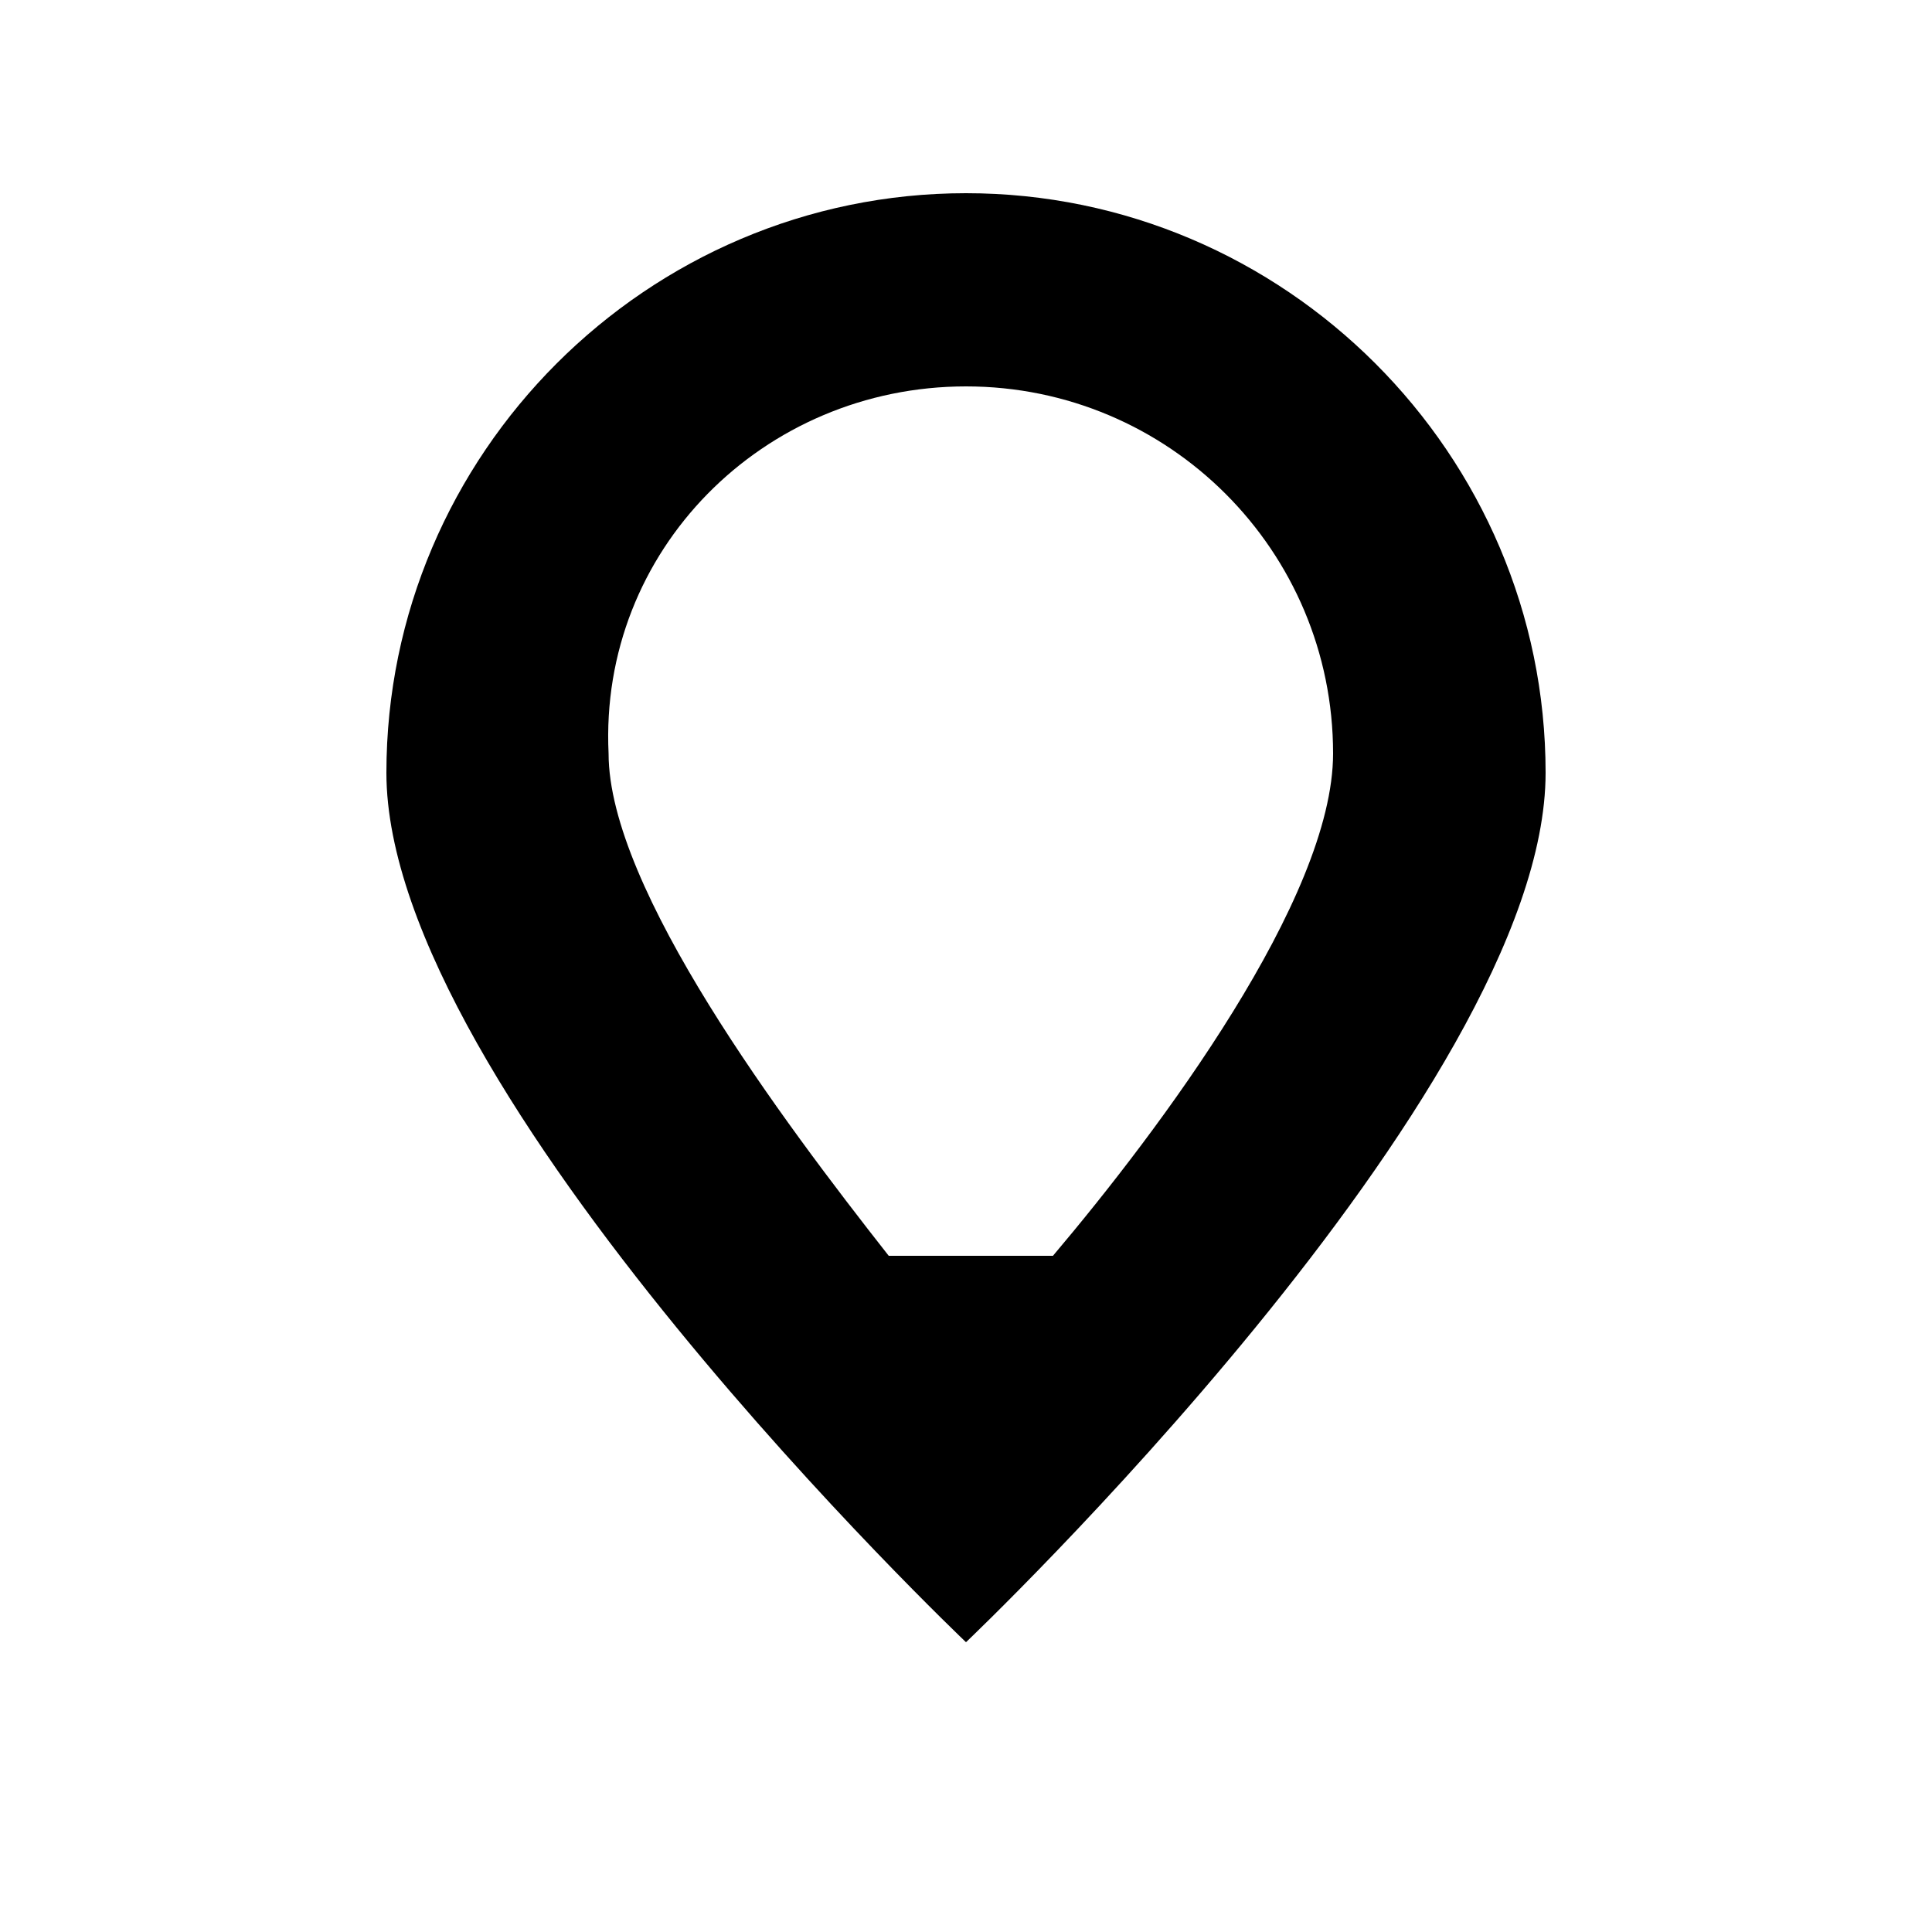
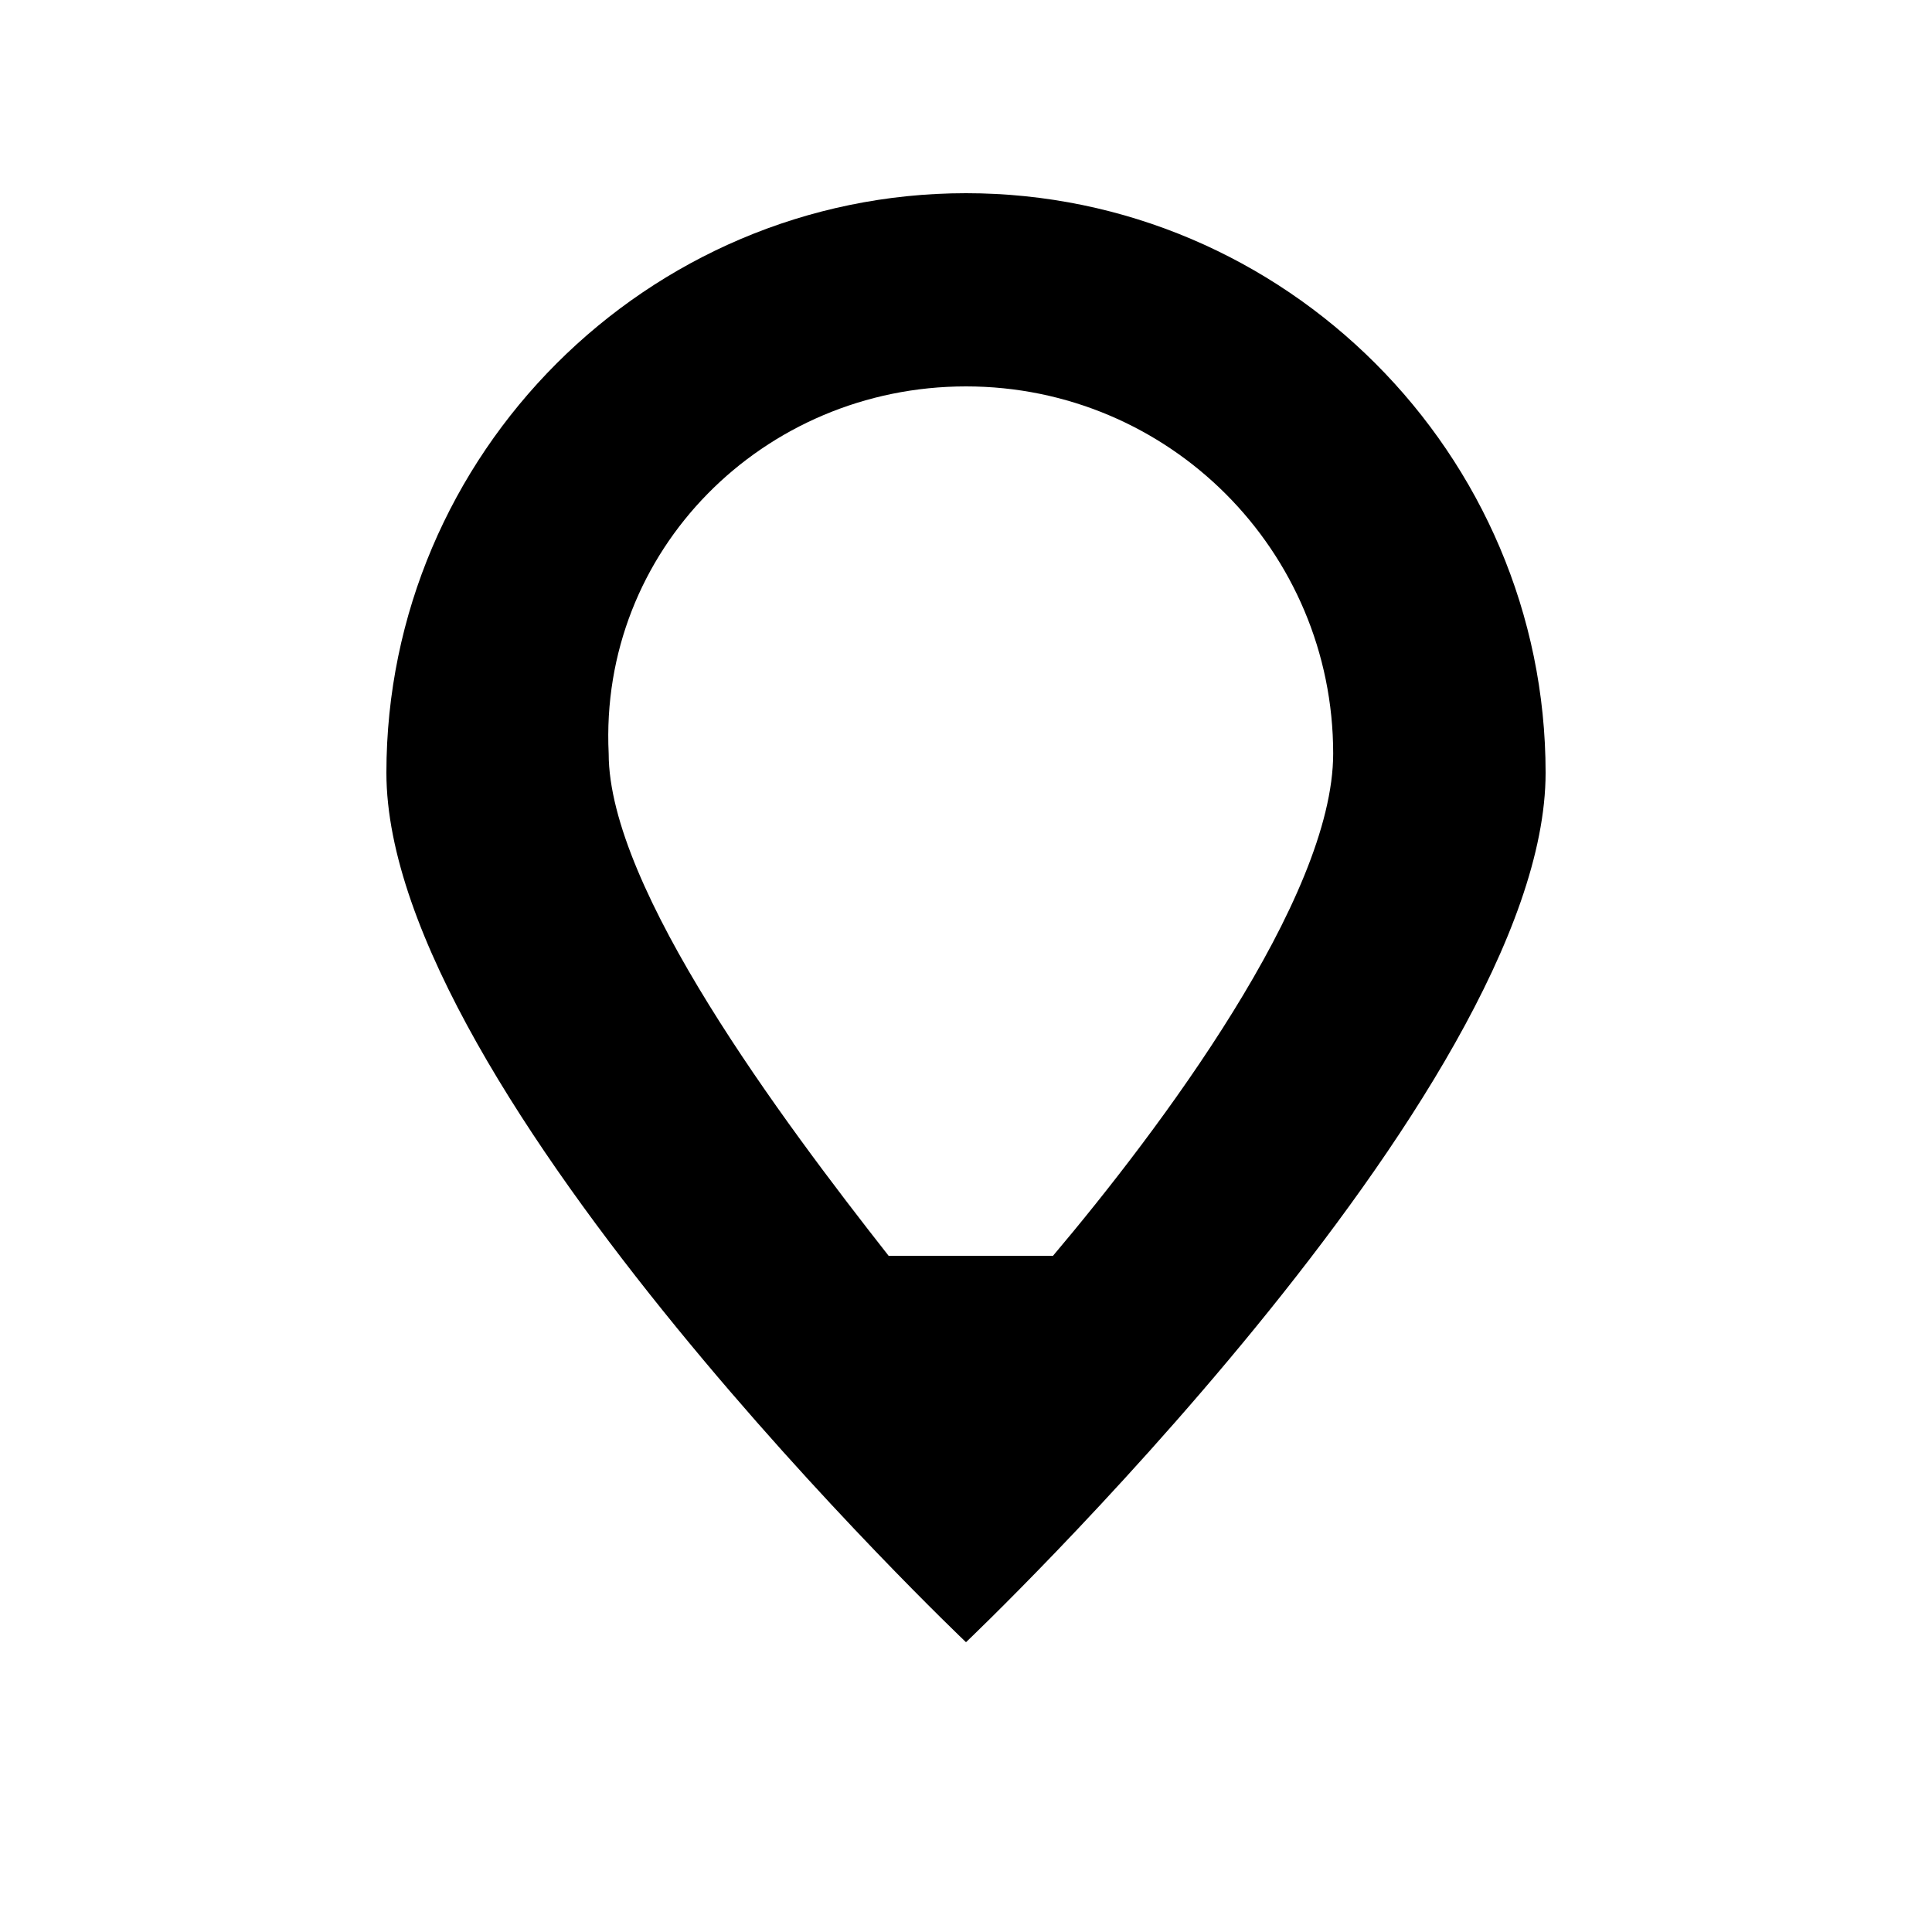
- <svg xmlns="http://www.w3.org/2000/svg" width="20" height="20">
-   <path d="m10 2c-3.3 0-6 2.7-6 6s6 9 6 9 6-5.7 6-9-2.7-6-6-6zm0 2c2.1 0 3.8 1.7 3.8 3.8 0 1.5-1.8 3.9-2.9 5.2h-1.7c-1.1-1.4-2.9-3.8-2.9-5.2-.1-2.1 1.6-3.8 3.7-3.8z" />
+ <svg xmlns="http://www.w3.org/2000/svg" width="40" height="40" viewBox="0 0 40 40" version="1.1">
+   <g id="surface1">
+     <path style=" stroke:none;fill-rule:nonzero;fill:rgb(0%,0%,0%);fill-opacity:1;" d="M 20 4 C 13.398 4 8 9.398 8 16 C 8 22.602 20 34 20 34 C 20 34 32 22.602 32 16 C 32 9.398 26.602 4 20 4 Z M 20 8 C 24.199 8 27.602 11.398 27.602 15.602 C 27.602 18.602 24 23.398 21.801 26 L 18.398 26 C 16.199 23.199 12.602 18.398 12.602 15.602 C 12.398 11.398 15.801 8 20 8 Z M 20 8 " />
+   </g>
</svg>
